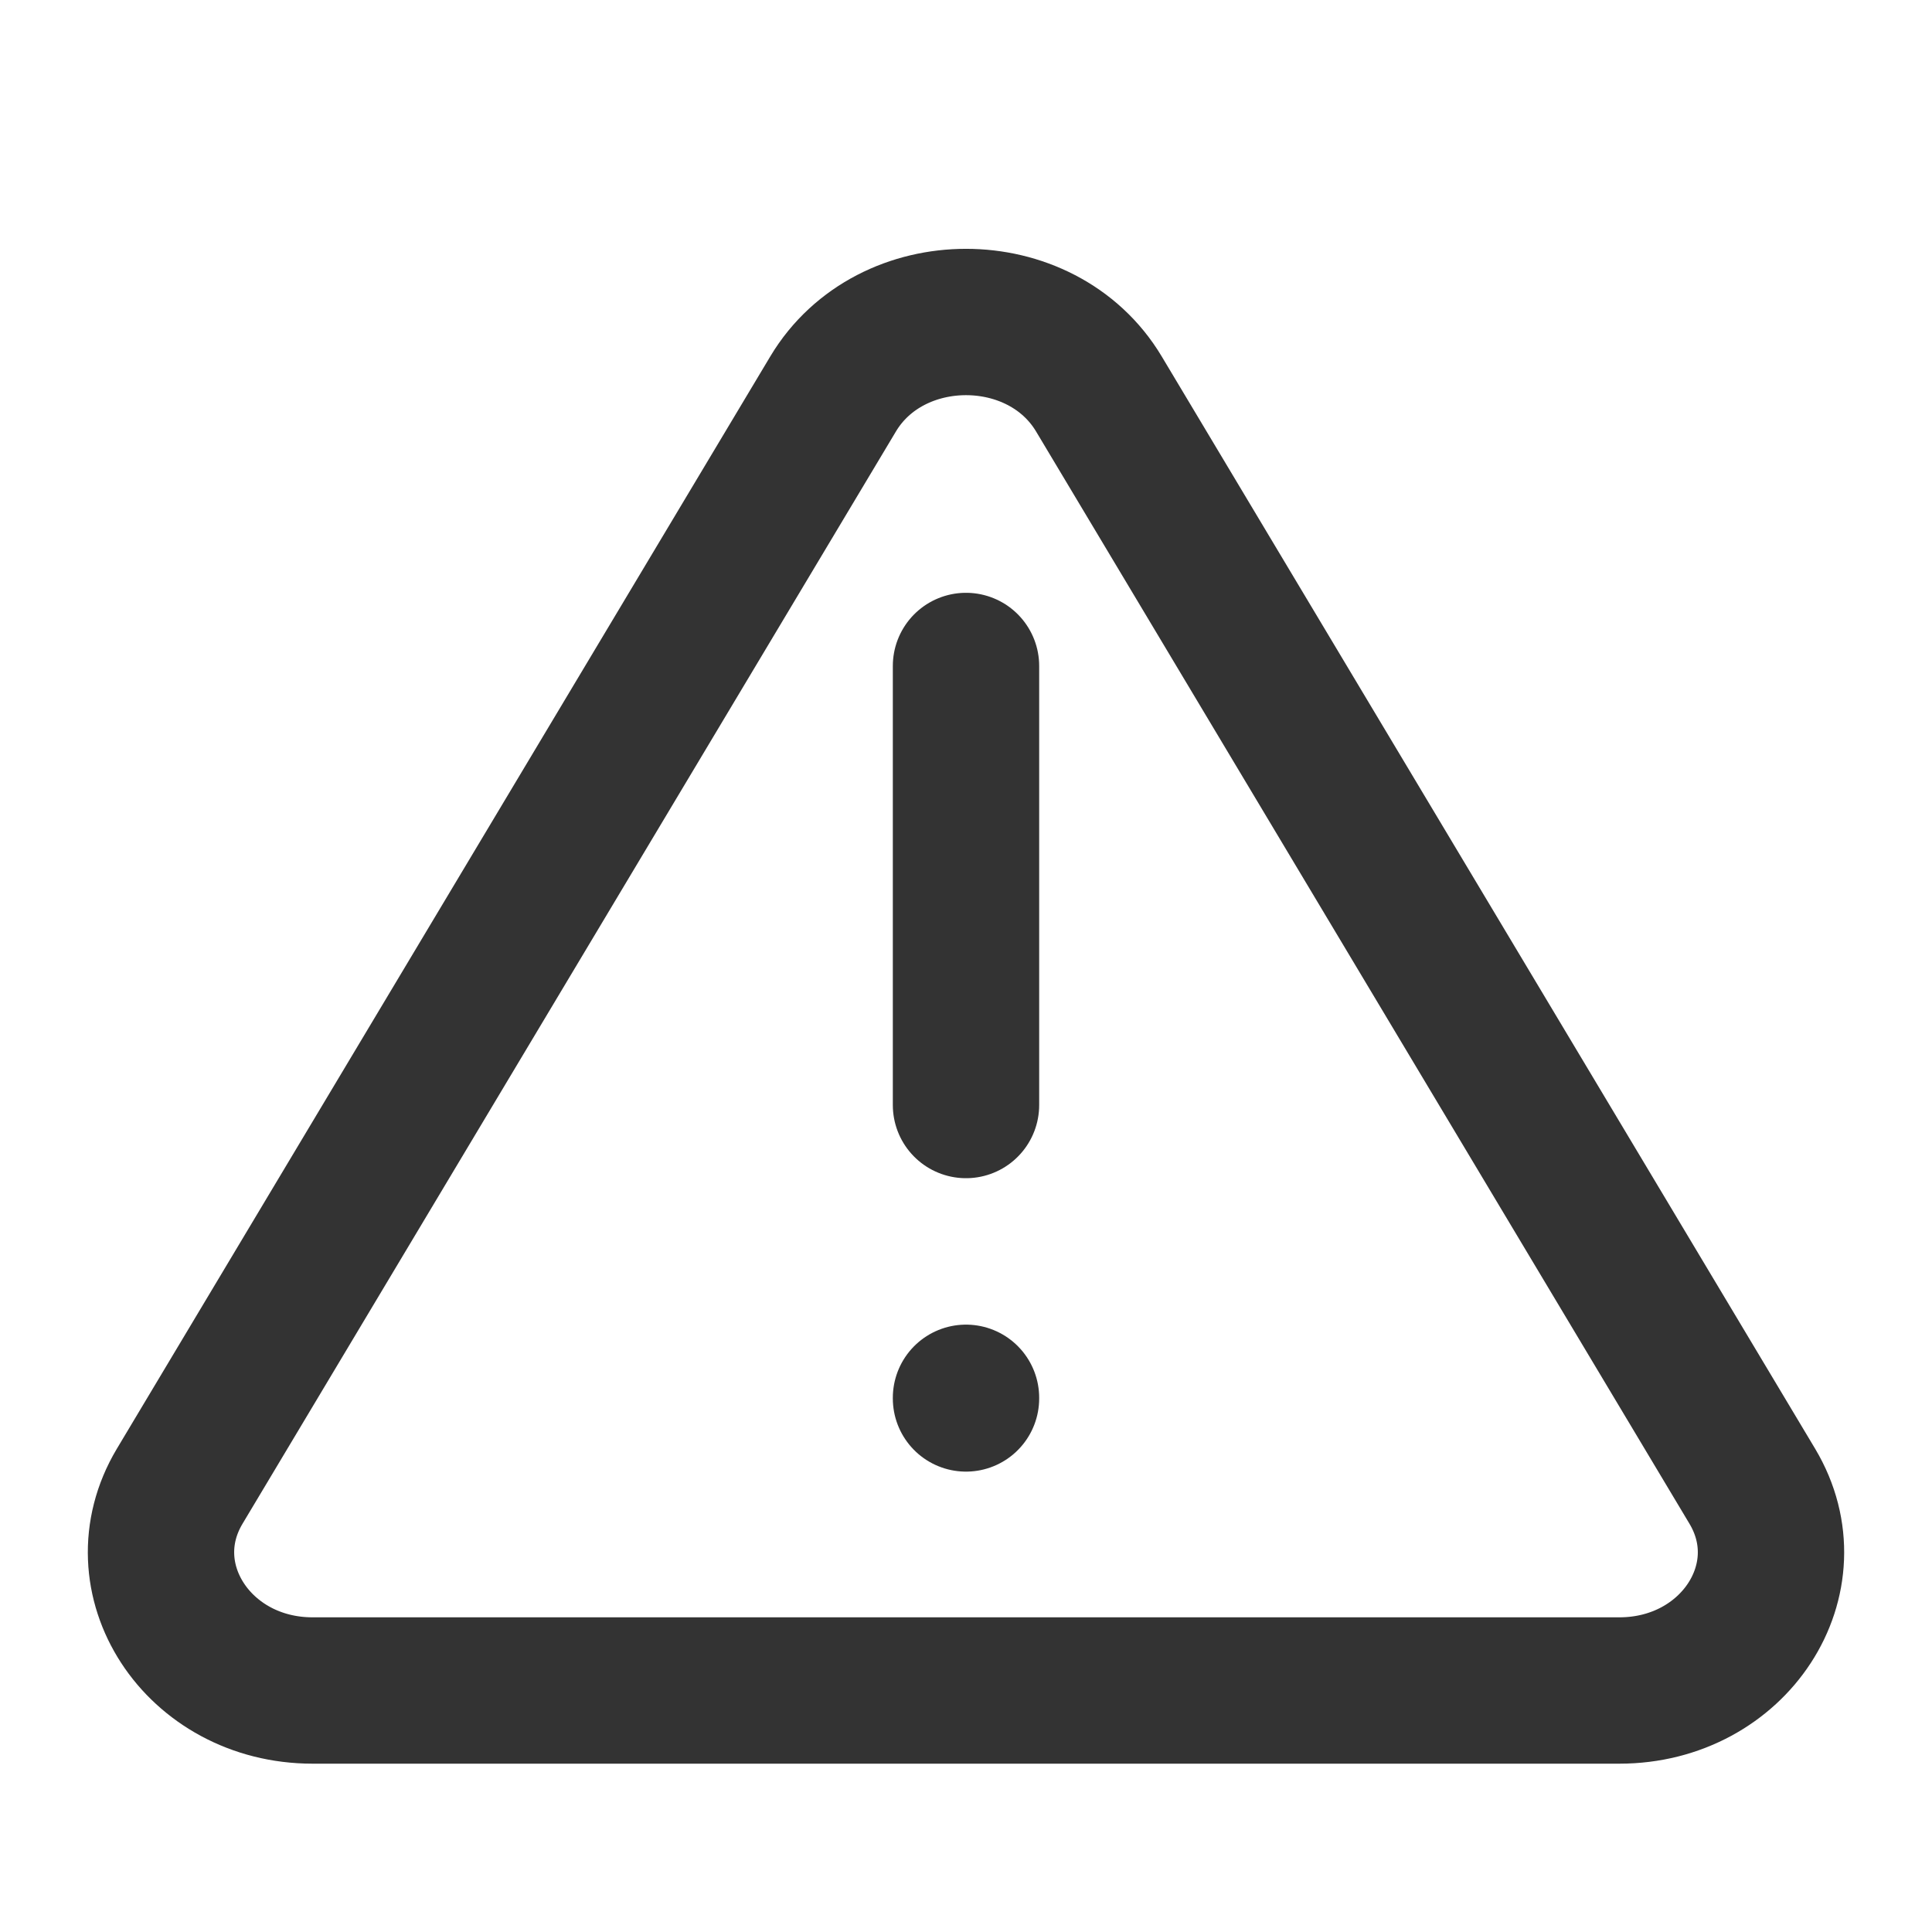
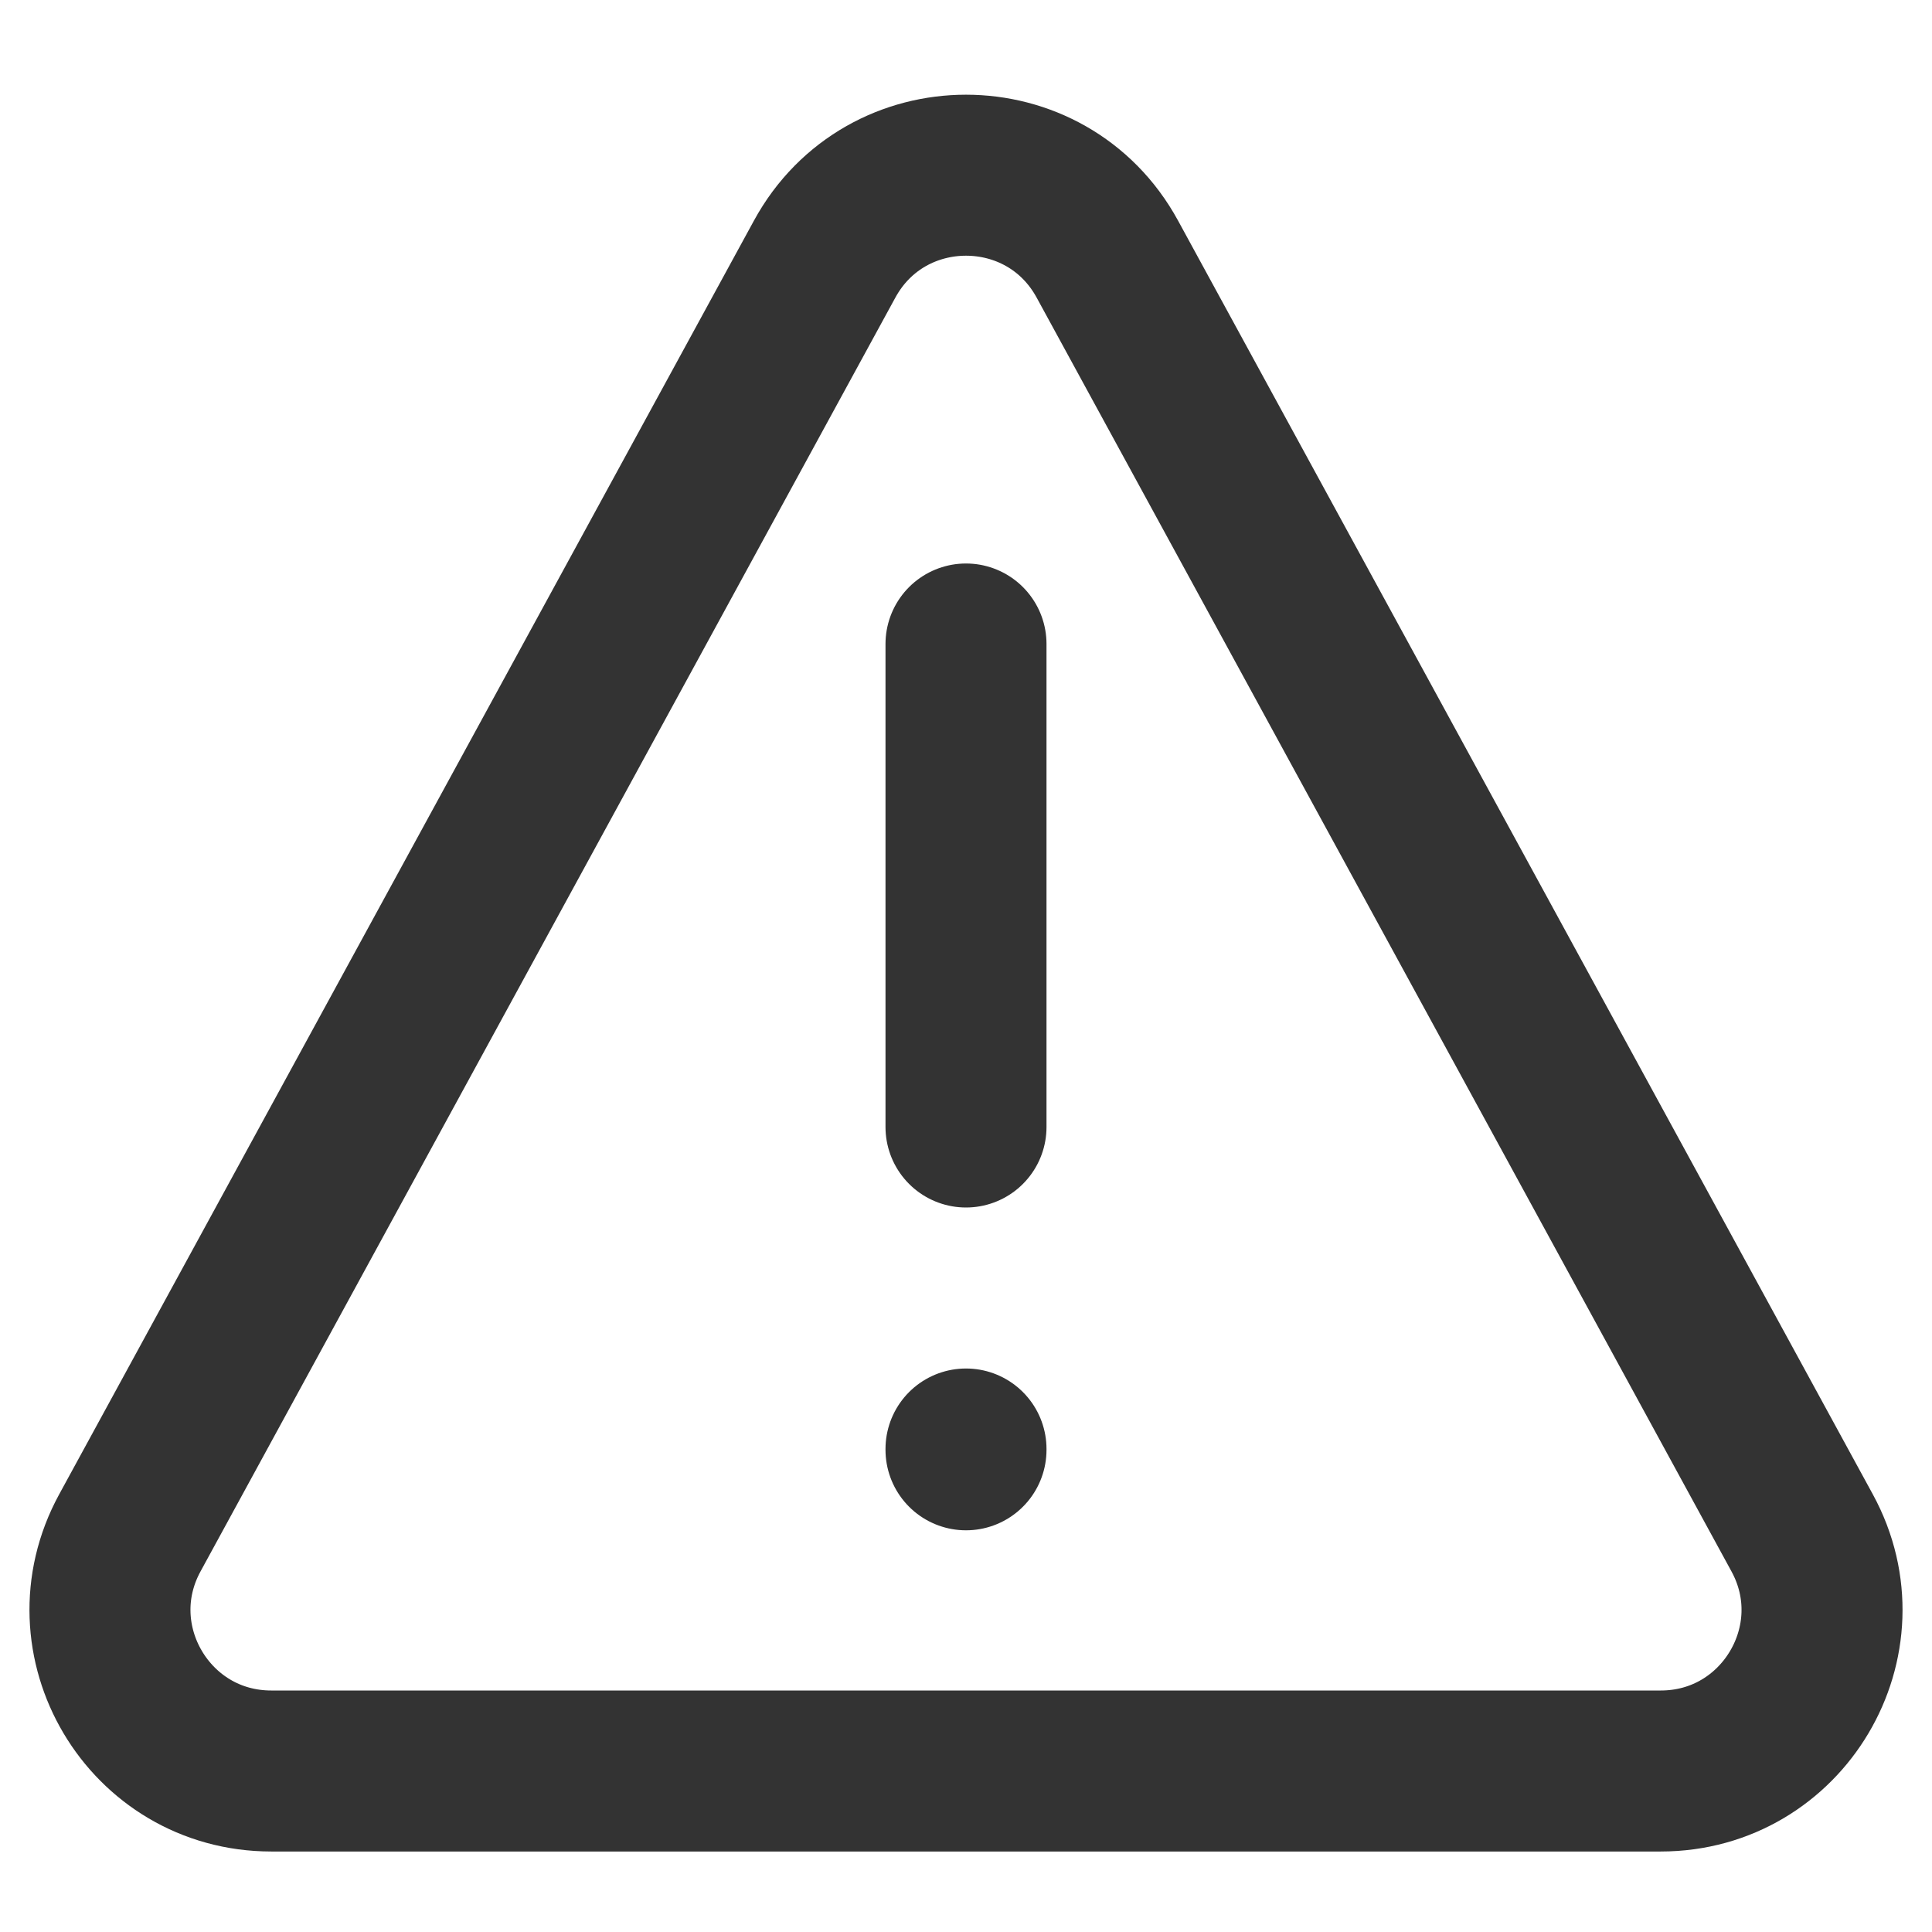
<svg xmlns="http://www.w3.org/2000/svg" width="24" height="24" viewBox="0 0 24 24" fill="none" stroke="currentColor" stroke-width="2" stroke-linecap="round" stroke-linejoin="round" class="hicon hicon-alert-triangle">
-   <line x1="12" y1="8.273" x2="12" y2="13.727" stroke="#333333" stroke-width="1.818" stroke-linecap="round" stroke-linejoin="round" />
-   <path d="M12 17.364L12 17.372" stroke="#333333" stroke-width="1.818" stroke-linecap="round" stroke-linejoin="round" />
-   <path d="M21.768 18.463L13.651 4.894C12.938 3.702 11.062 3.702 10.349 4.894L2.232 18.463C1.549 19.607 2.456 21 3.883 21H20.116C21.544 21 22.451 19.607 21.768 18.463Z" stroke="#333333" stroke-width="1.818" stroke-linecap="round" stroke-linejoin="round" />
+   <line x1="12" y1="8" x2="12" y2="14" stroke="#333333" stroke-width="2" stroke-linecap="round" stroke-linejoin="round" />
+   <path d="M12 18L12 18.01" stroke="#333333" stroke-width="2" stroke-linecap="round" stroke-linejoin="round" />
+   <path d="M22.387 19.042L13.756 3.219C12.998 1.829 11.002 1.829 10.244 3.219L1.613 19.042C0.886 20.375 1.851 22 3.369 22H20.631C22.149 22 23.114 20.375 22.387 19.042Z" stroke="#333333" stroke-width="2" stroke-linecap="round" stroke-linejoin="round" />
</svg>
